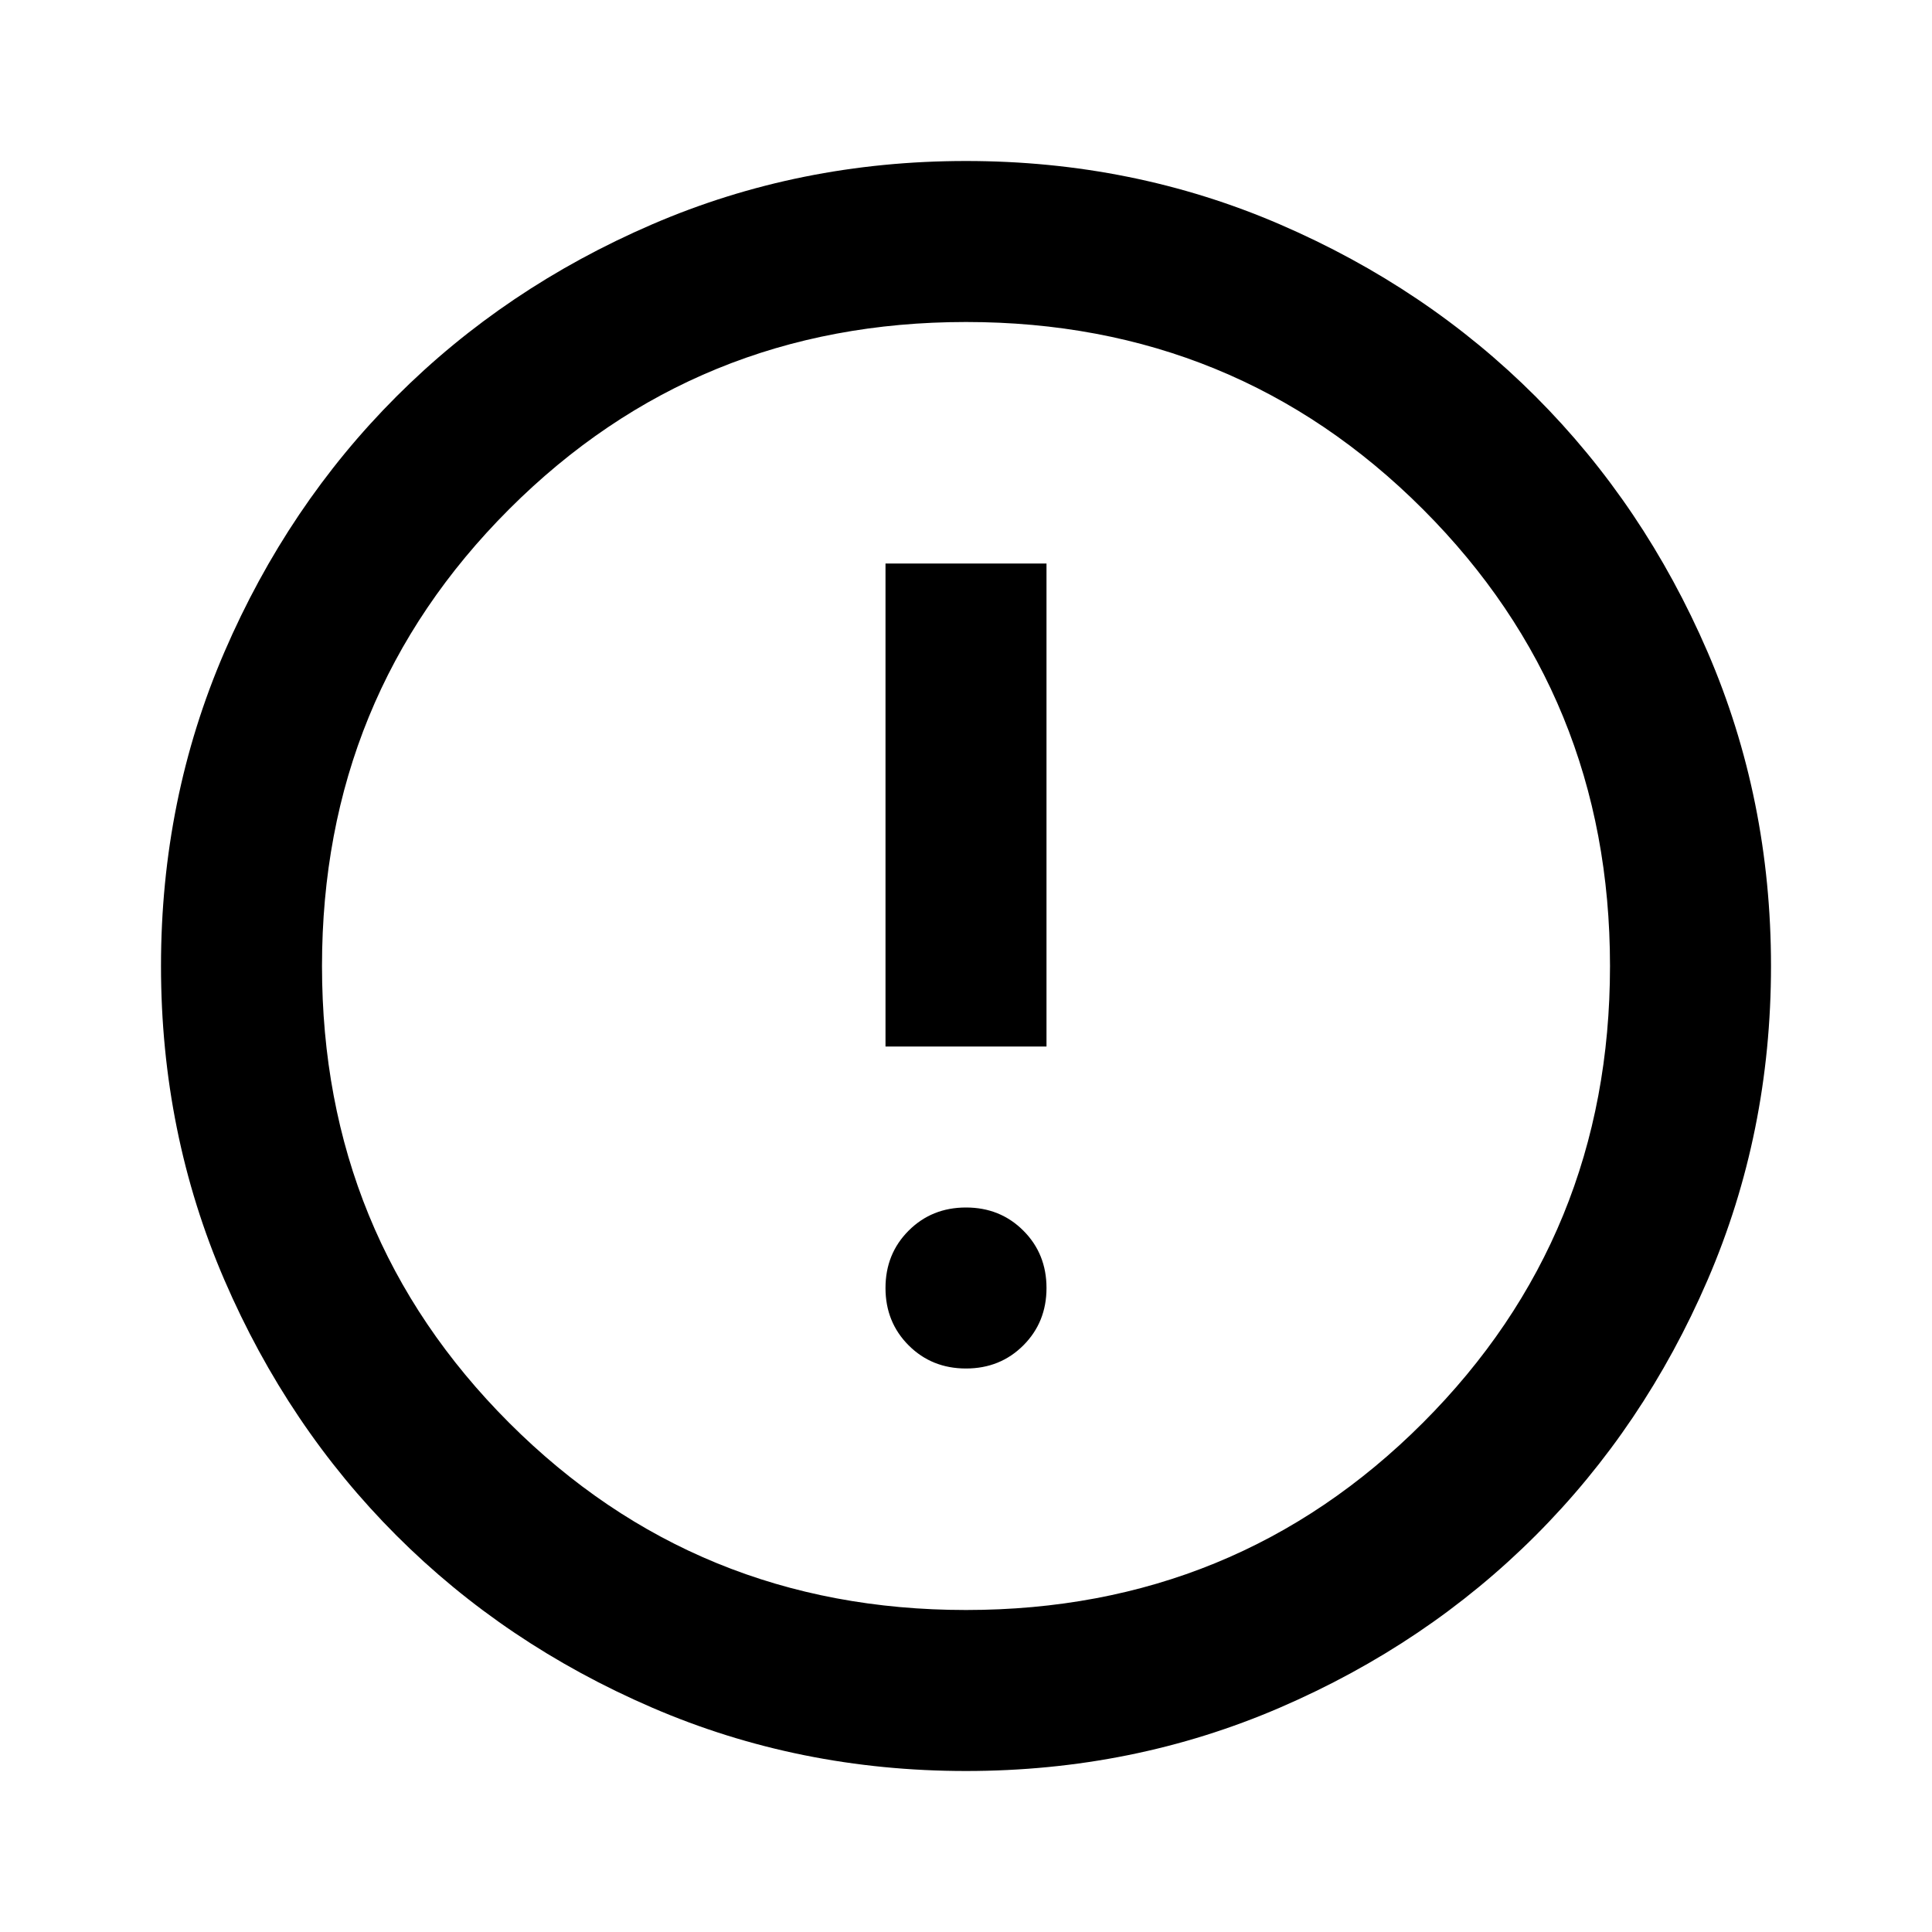
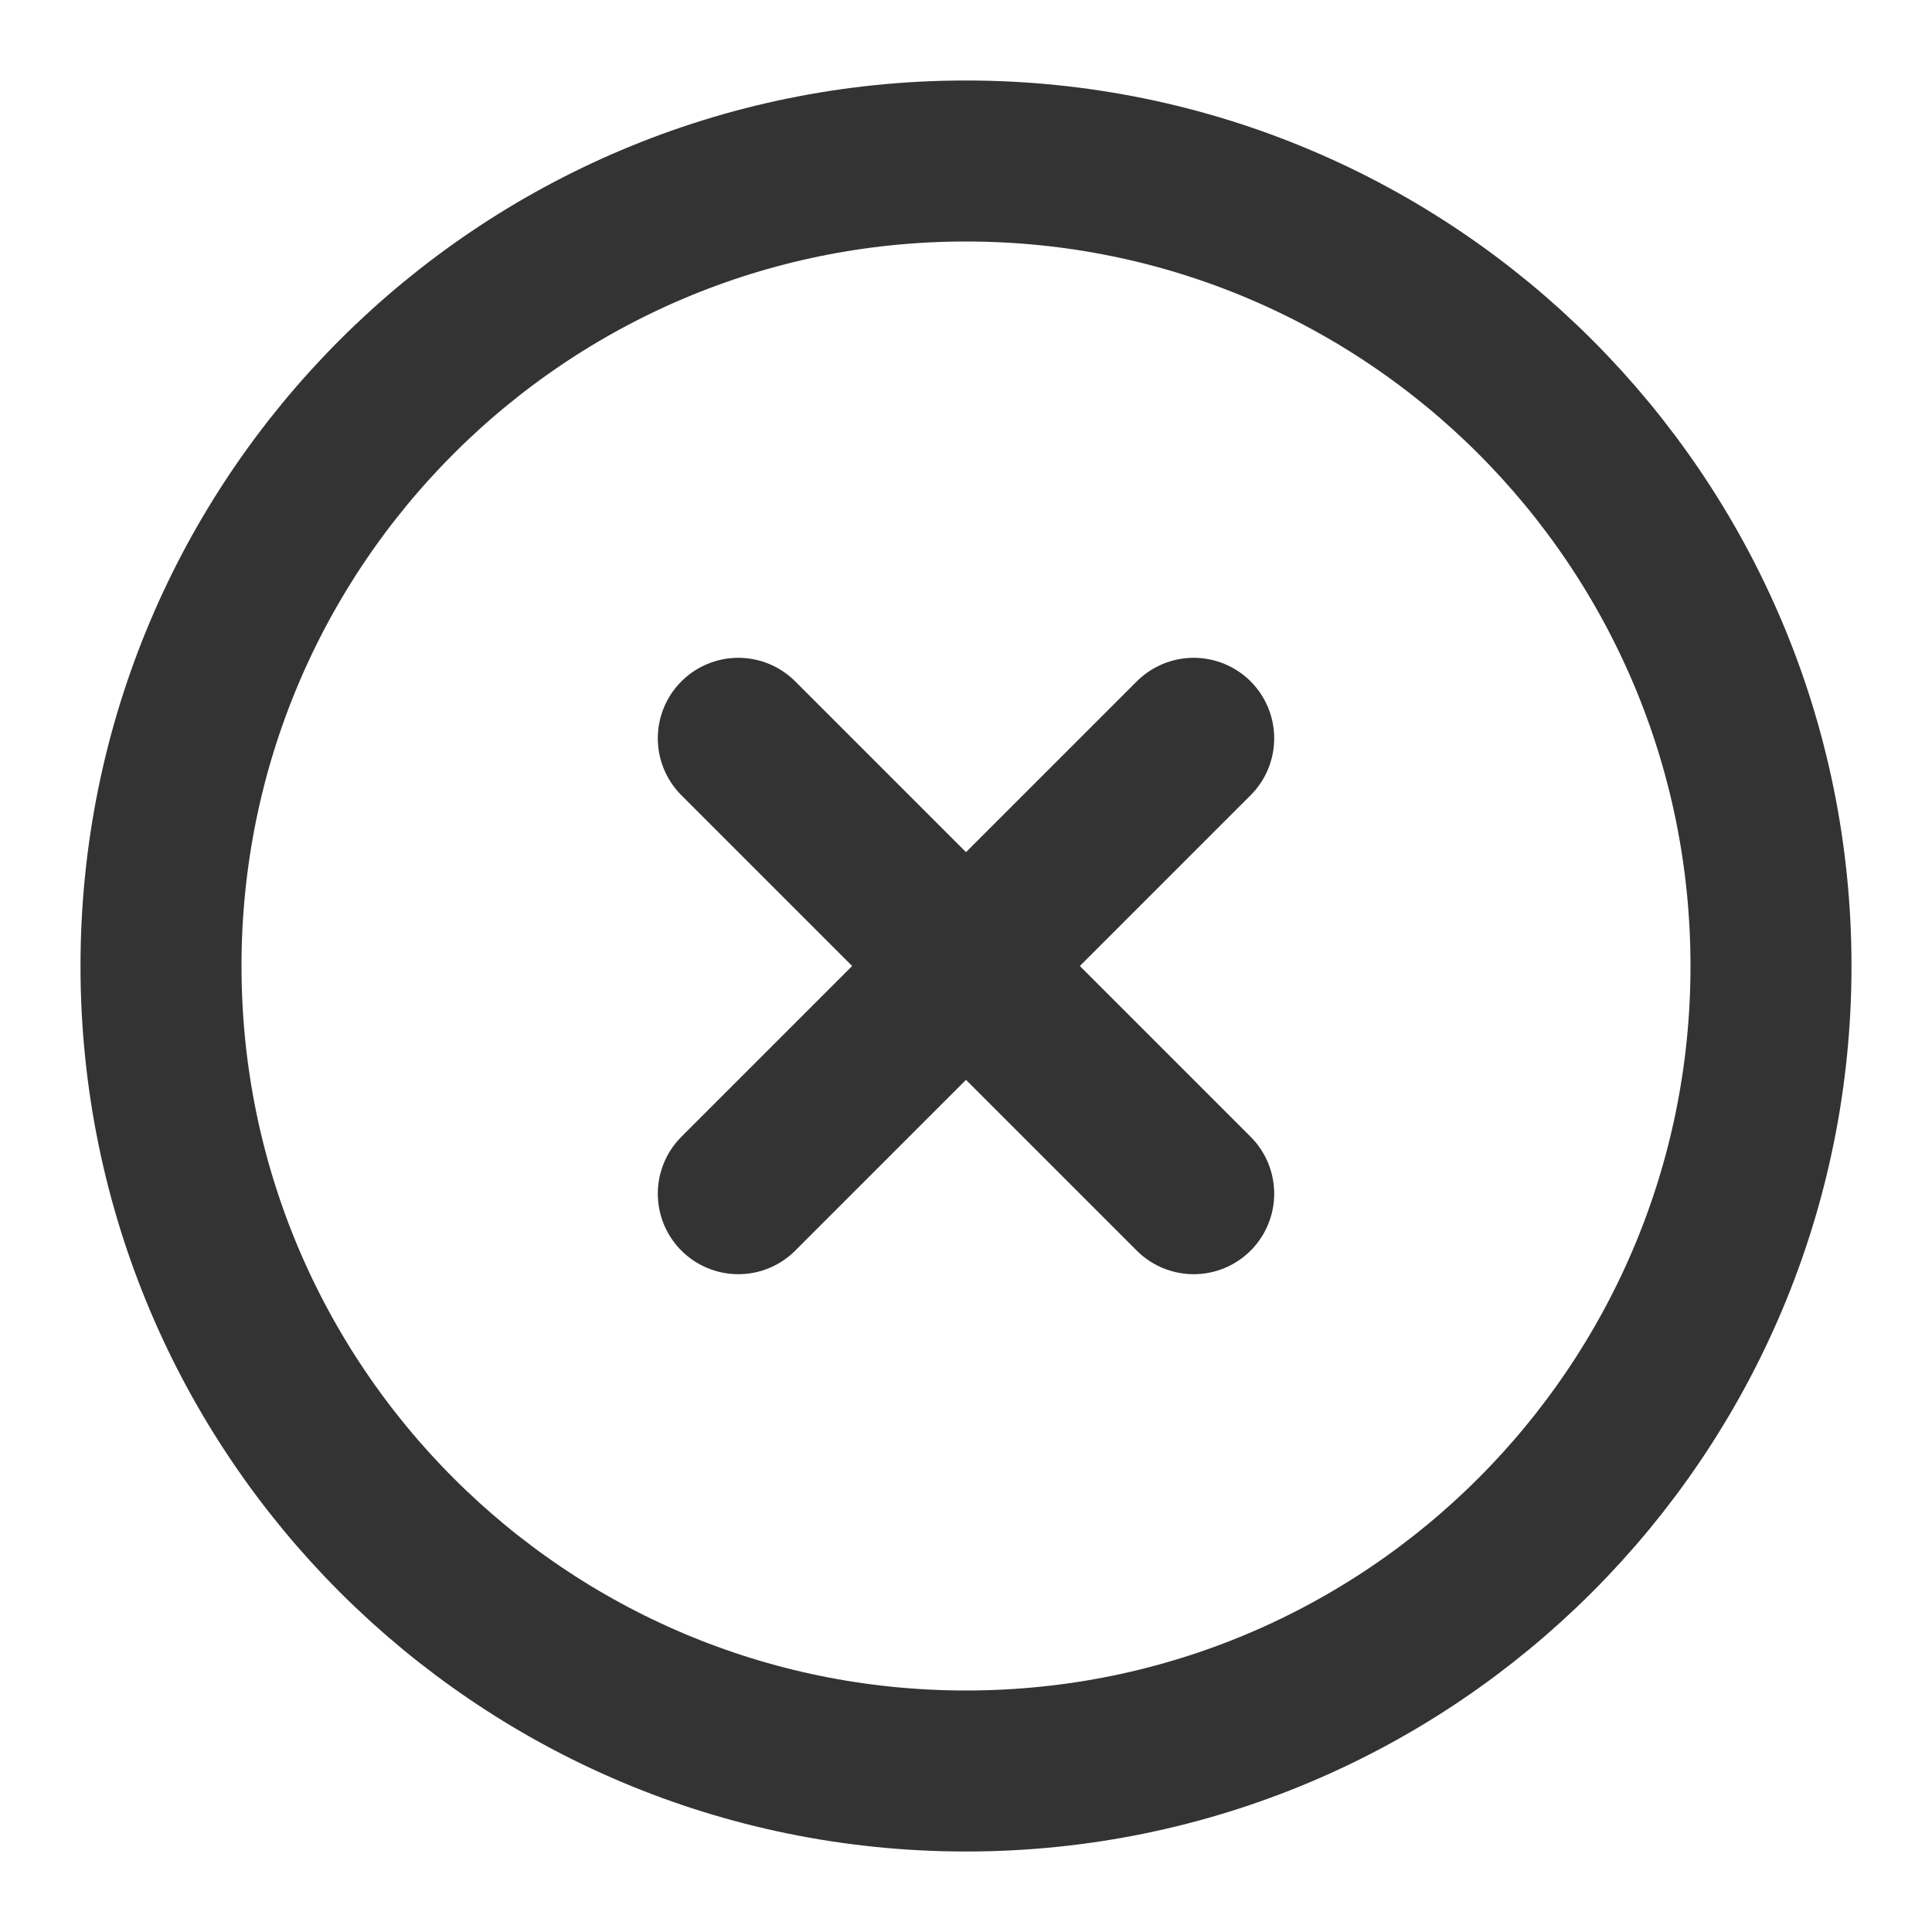
- <svg xmlns="http://www.w3.org/2000/svg" height="24px" viewBox="0 -960 960 960" width="24px">
-   <path d="M480-280q17 0 28.5-11.5T520-320q0-17-11.5-28.5T480-360q-17 0-28.5 11.5T440-320q0 17 11.5 28.5T480-280Zm-40-160h80v-240h-80v240Zm40 360q-83 0-156-31.5T197-197q-54-54-85.5-127T80-480q0-83 31.5-156T197-763q54-54 127-85.5T480-880q83 0 156 31.5T763-763q54 54 85.5 127T880-480q0 83-31.5 156T763-197q-54 54-127 85.5T480-80Zm0-80q134 0 227-93t93-227q0-134-93-227t-227-93q-134 0-227 93t-93 227q0 134 93 227t227 93Zm0-320Z" />
+ <svg xmlns="http://www.w3.org/2000/svg" width="24" height="24" viewBox="0 0 48 48" fill="none">
+   <path d="M24 44C35.046 44 44 35.046 44 24C44 12.954 35.046 4 24 4C12.954 4 4 12.954 4 24C4 35.046 12.954 44 24 44Z" fill="none" stroke="#333" stroke-width="4" stroke-linejoin="round" />
+   <path d="M29.657 18.343L18.343 29.657" stroke="#333" stroke-width="4" stroke-linecap="round" stroke-linejoin="round" />
+   <path d="M18.343 18.343L29.657 29.657" stroke="#333" stroke-width="4" stroke-linecap="round" stroke-linejoin="round" />
</svg>
